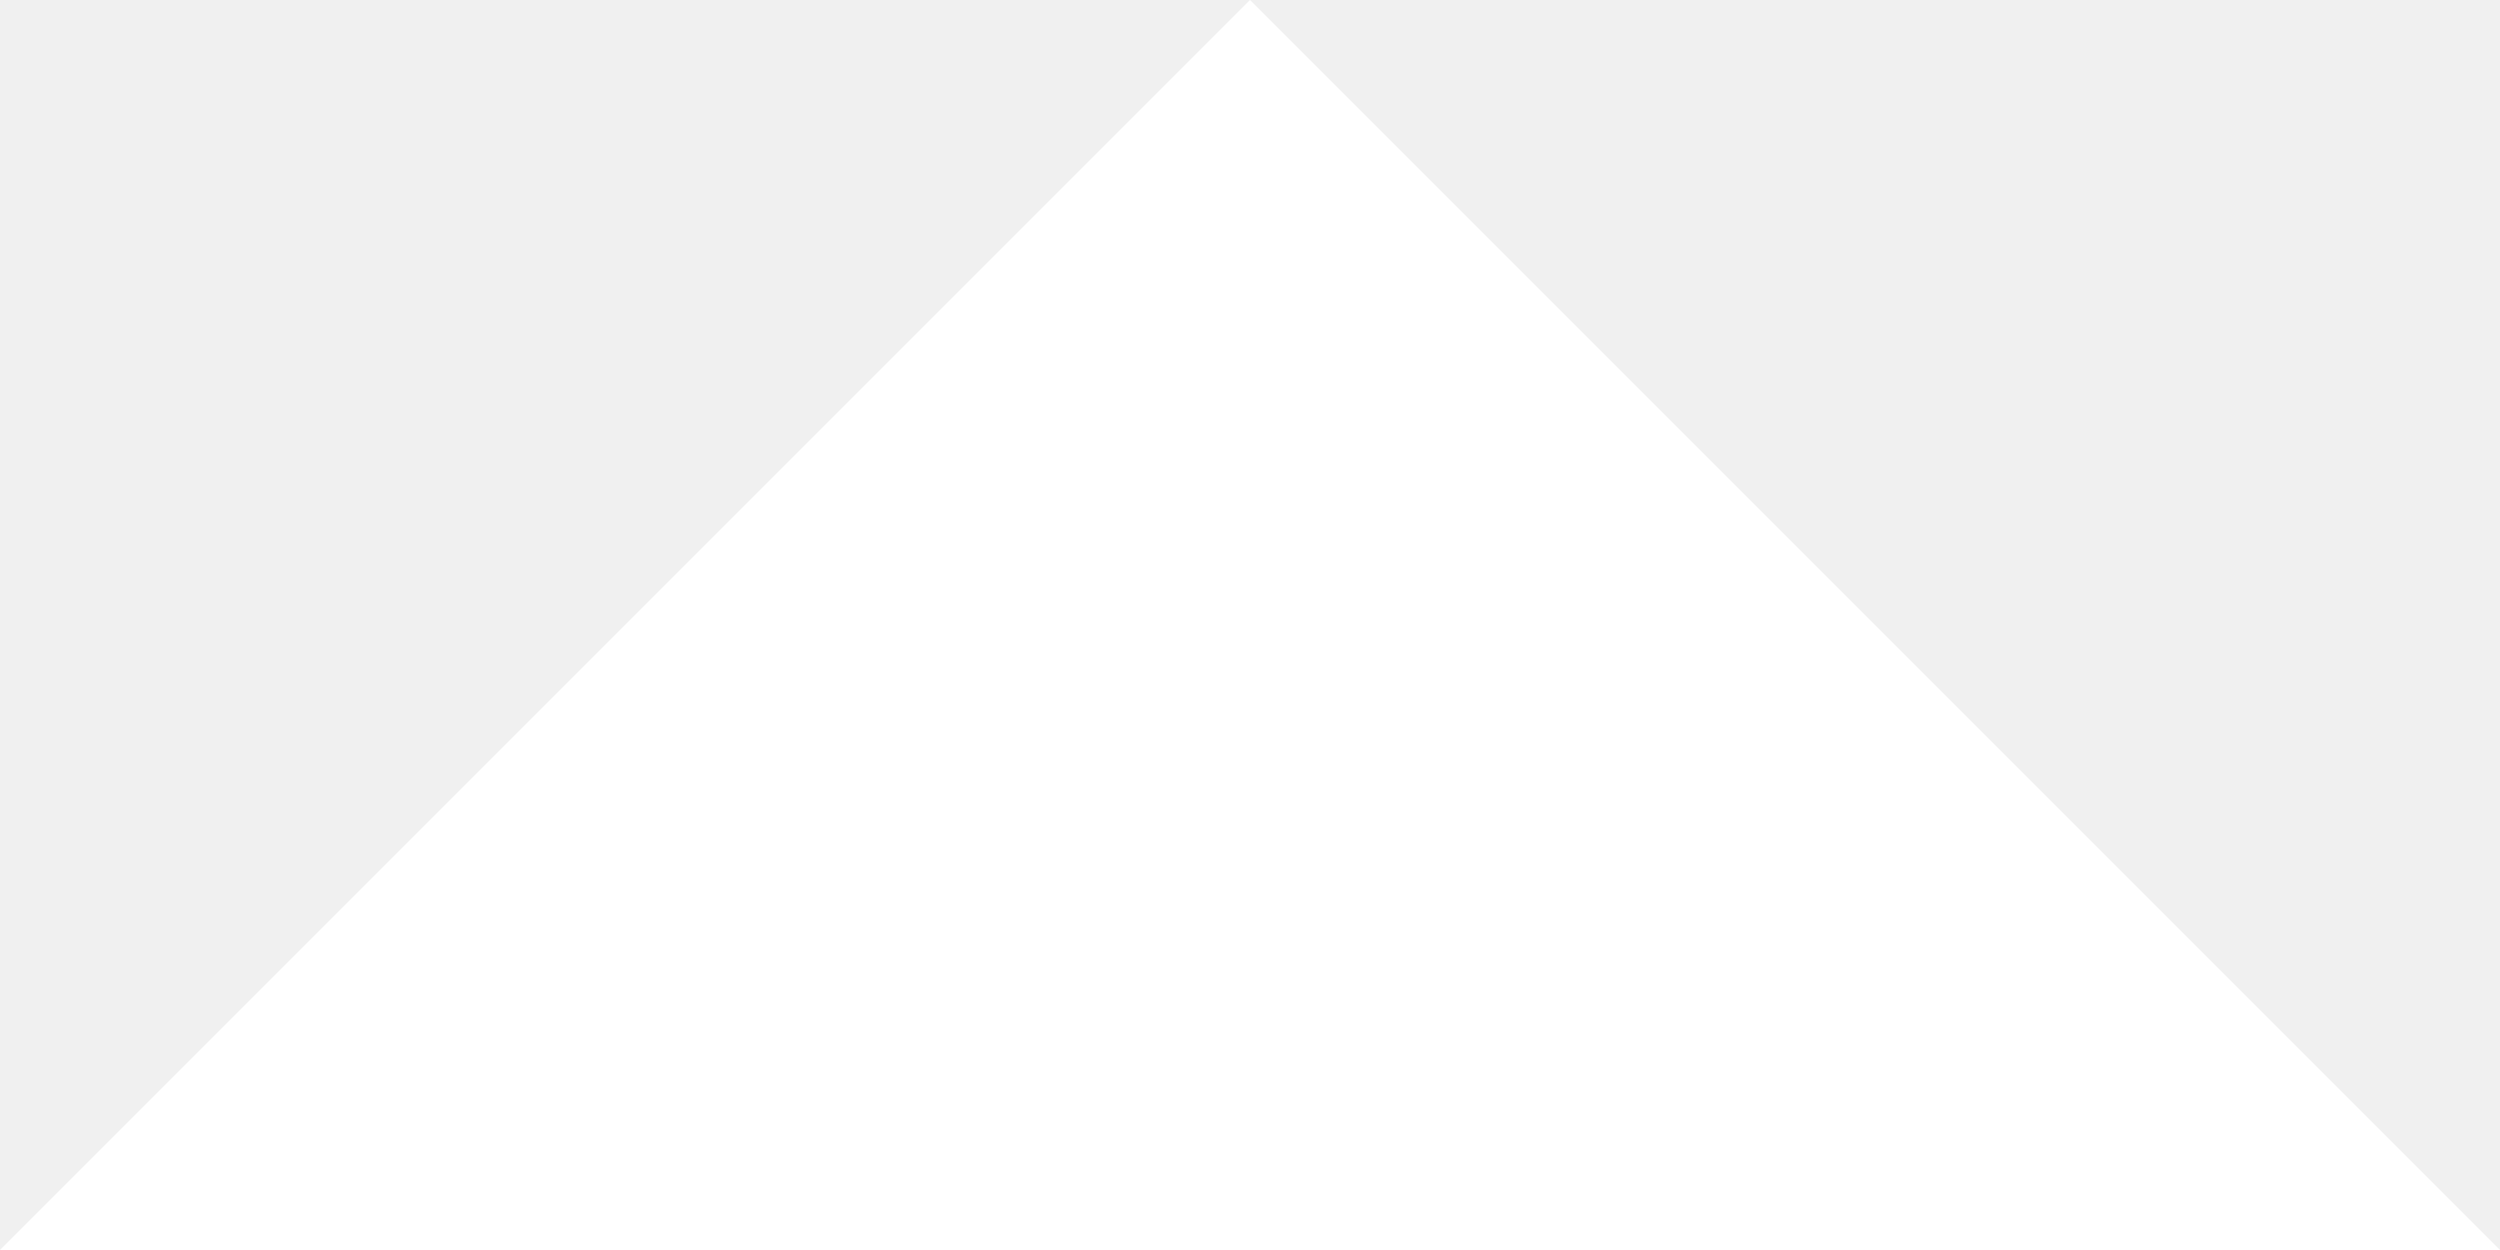
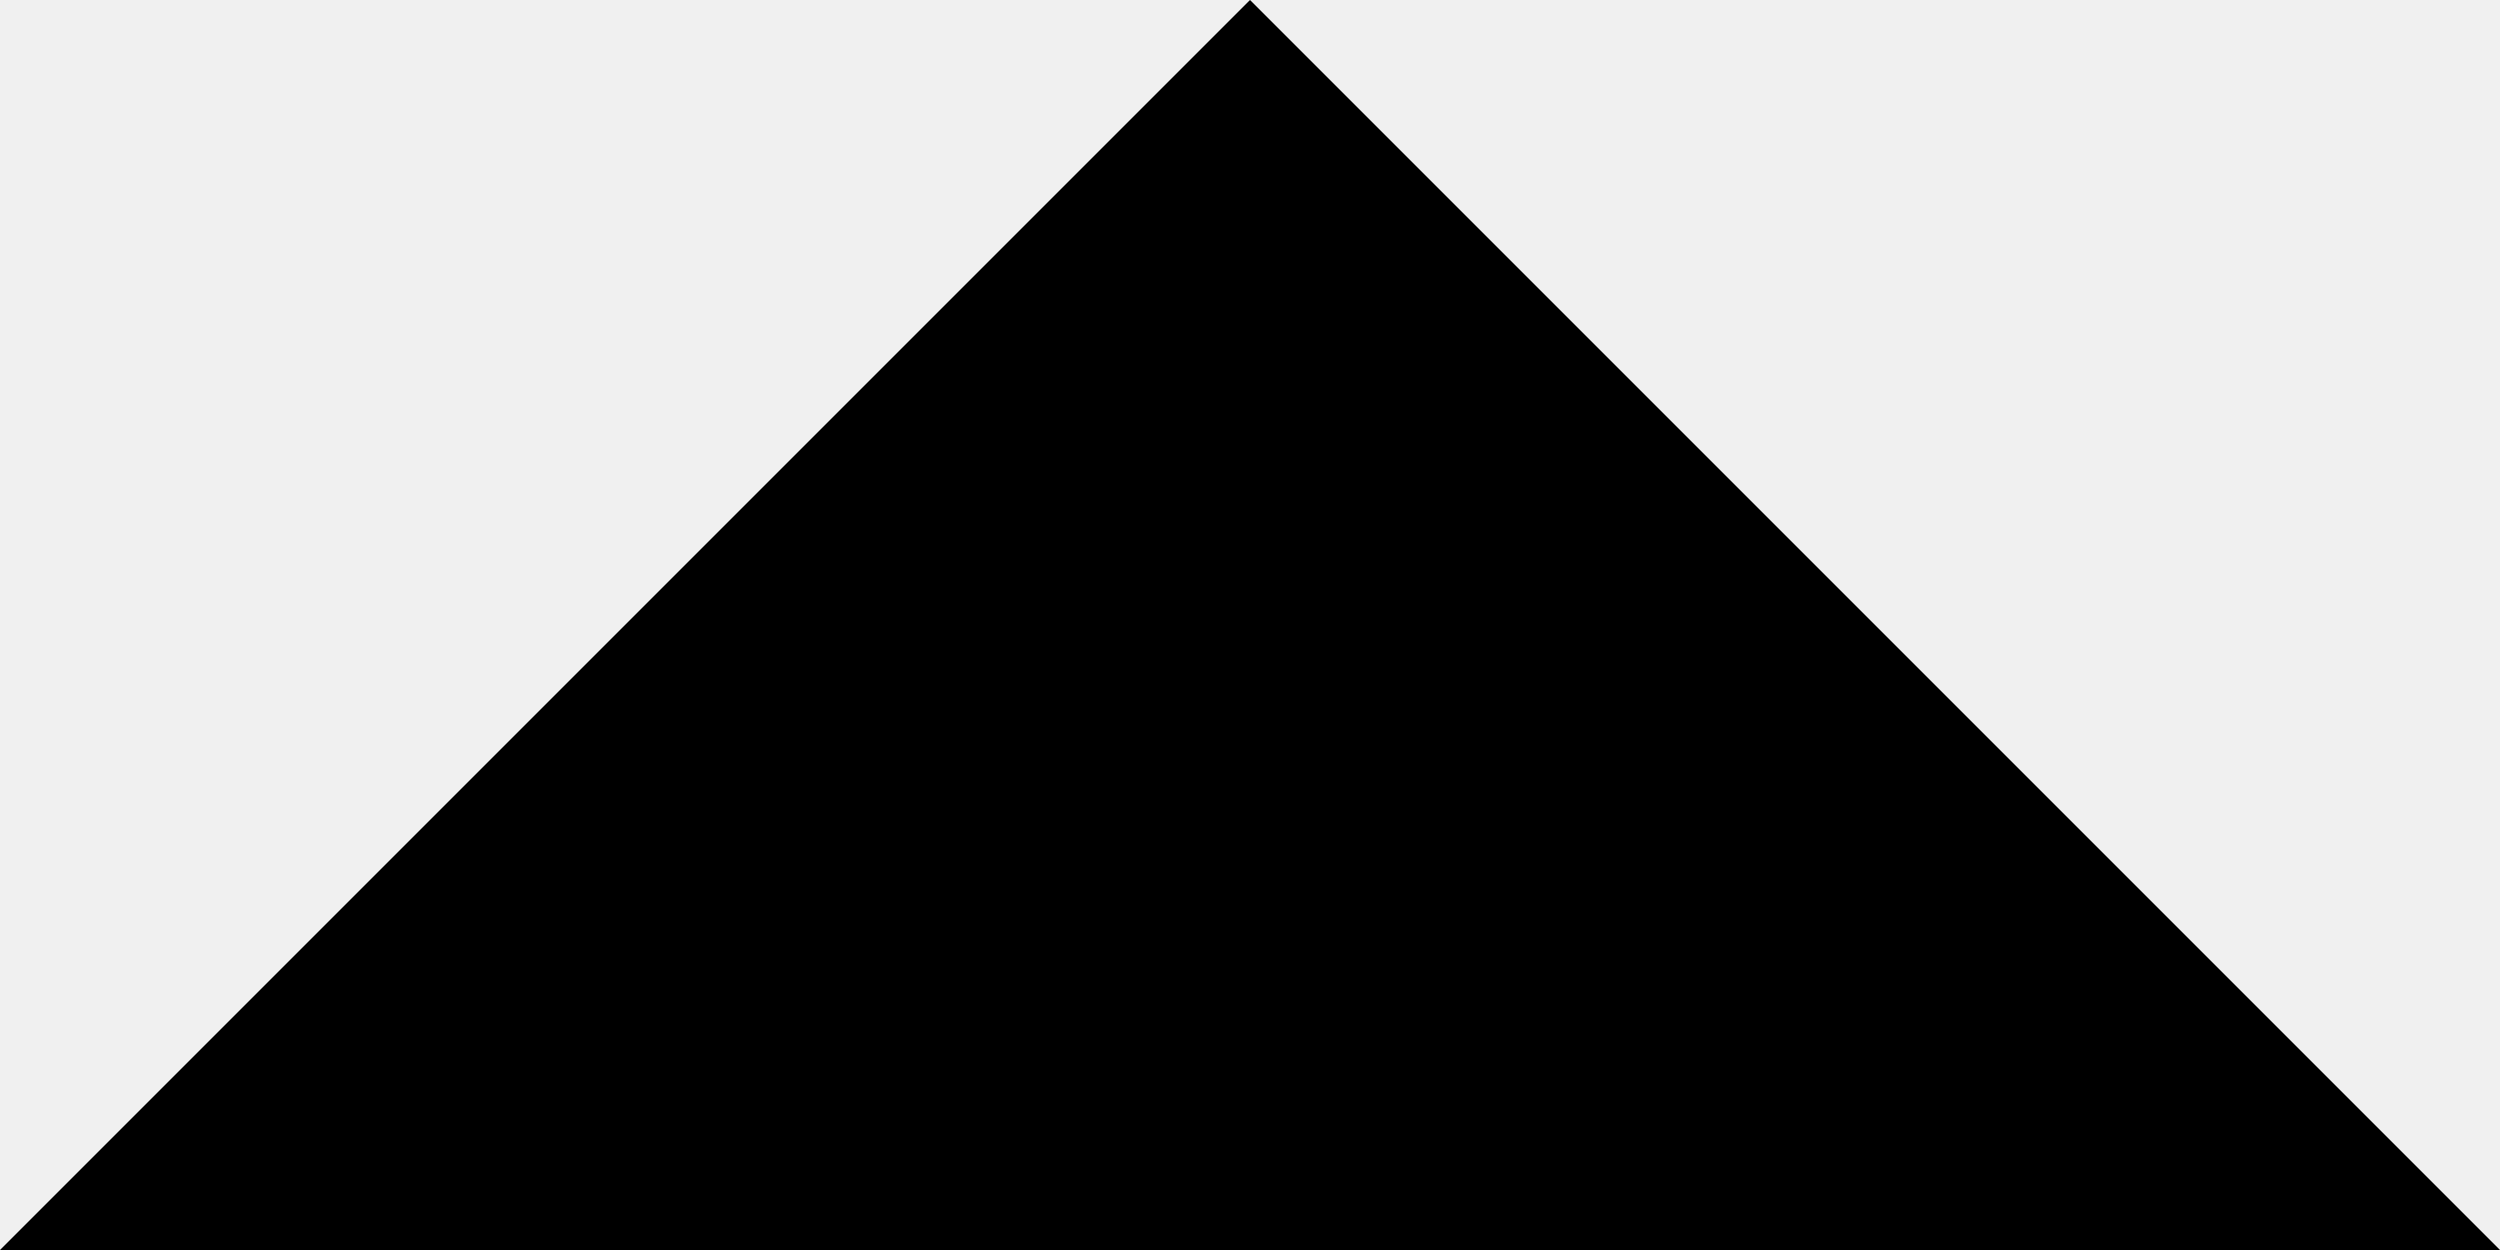
- <svg xmlns="http://www.w3.org/2000/svg" width="1rem" fill="white" class="ico__toggleArrowHorizontal" aria-hidden="false" role="img" aria-labelledby="icoArrowUp" viewBox="0 0 8 4" version="1.1">
+ <svg xmlns="http://www.w3.org/2000/svg" aria-hidden="true" role="img" aria-labelledby="icoArrowUp" viewBox="0 0 8 4" version="1.1">
  <g>
    <polygon transform="translate(4, 2) rotate(-180) translate(-4, -2) " points="4 4 0 -8.8817842e-16 8 -8.8817842e-16" />
  </g>
</svg>
